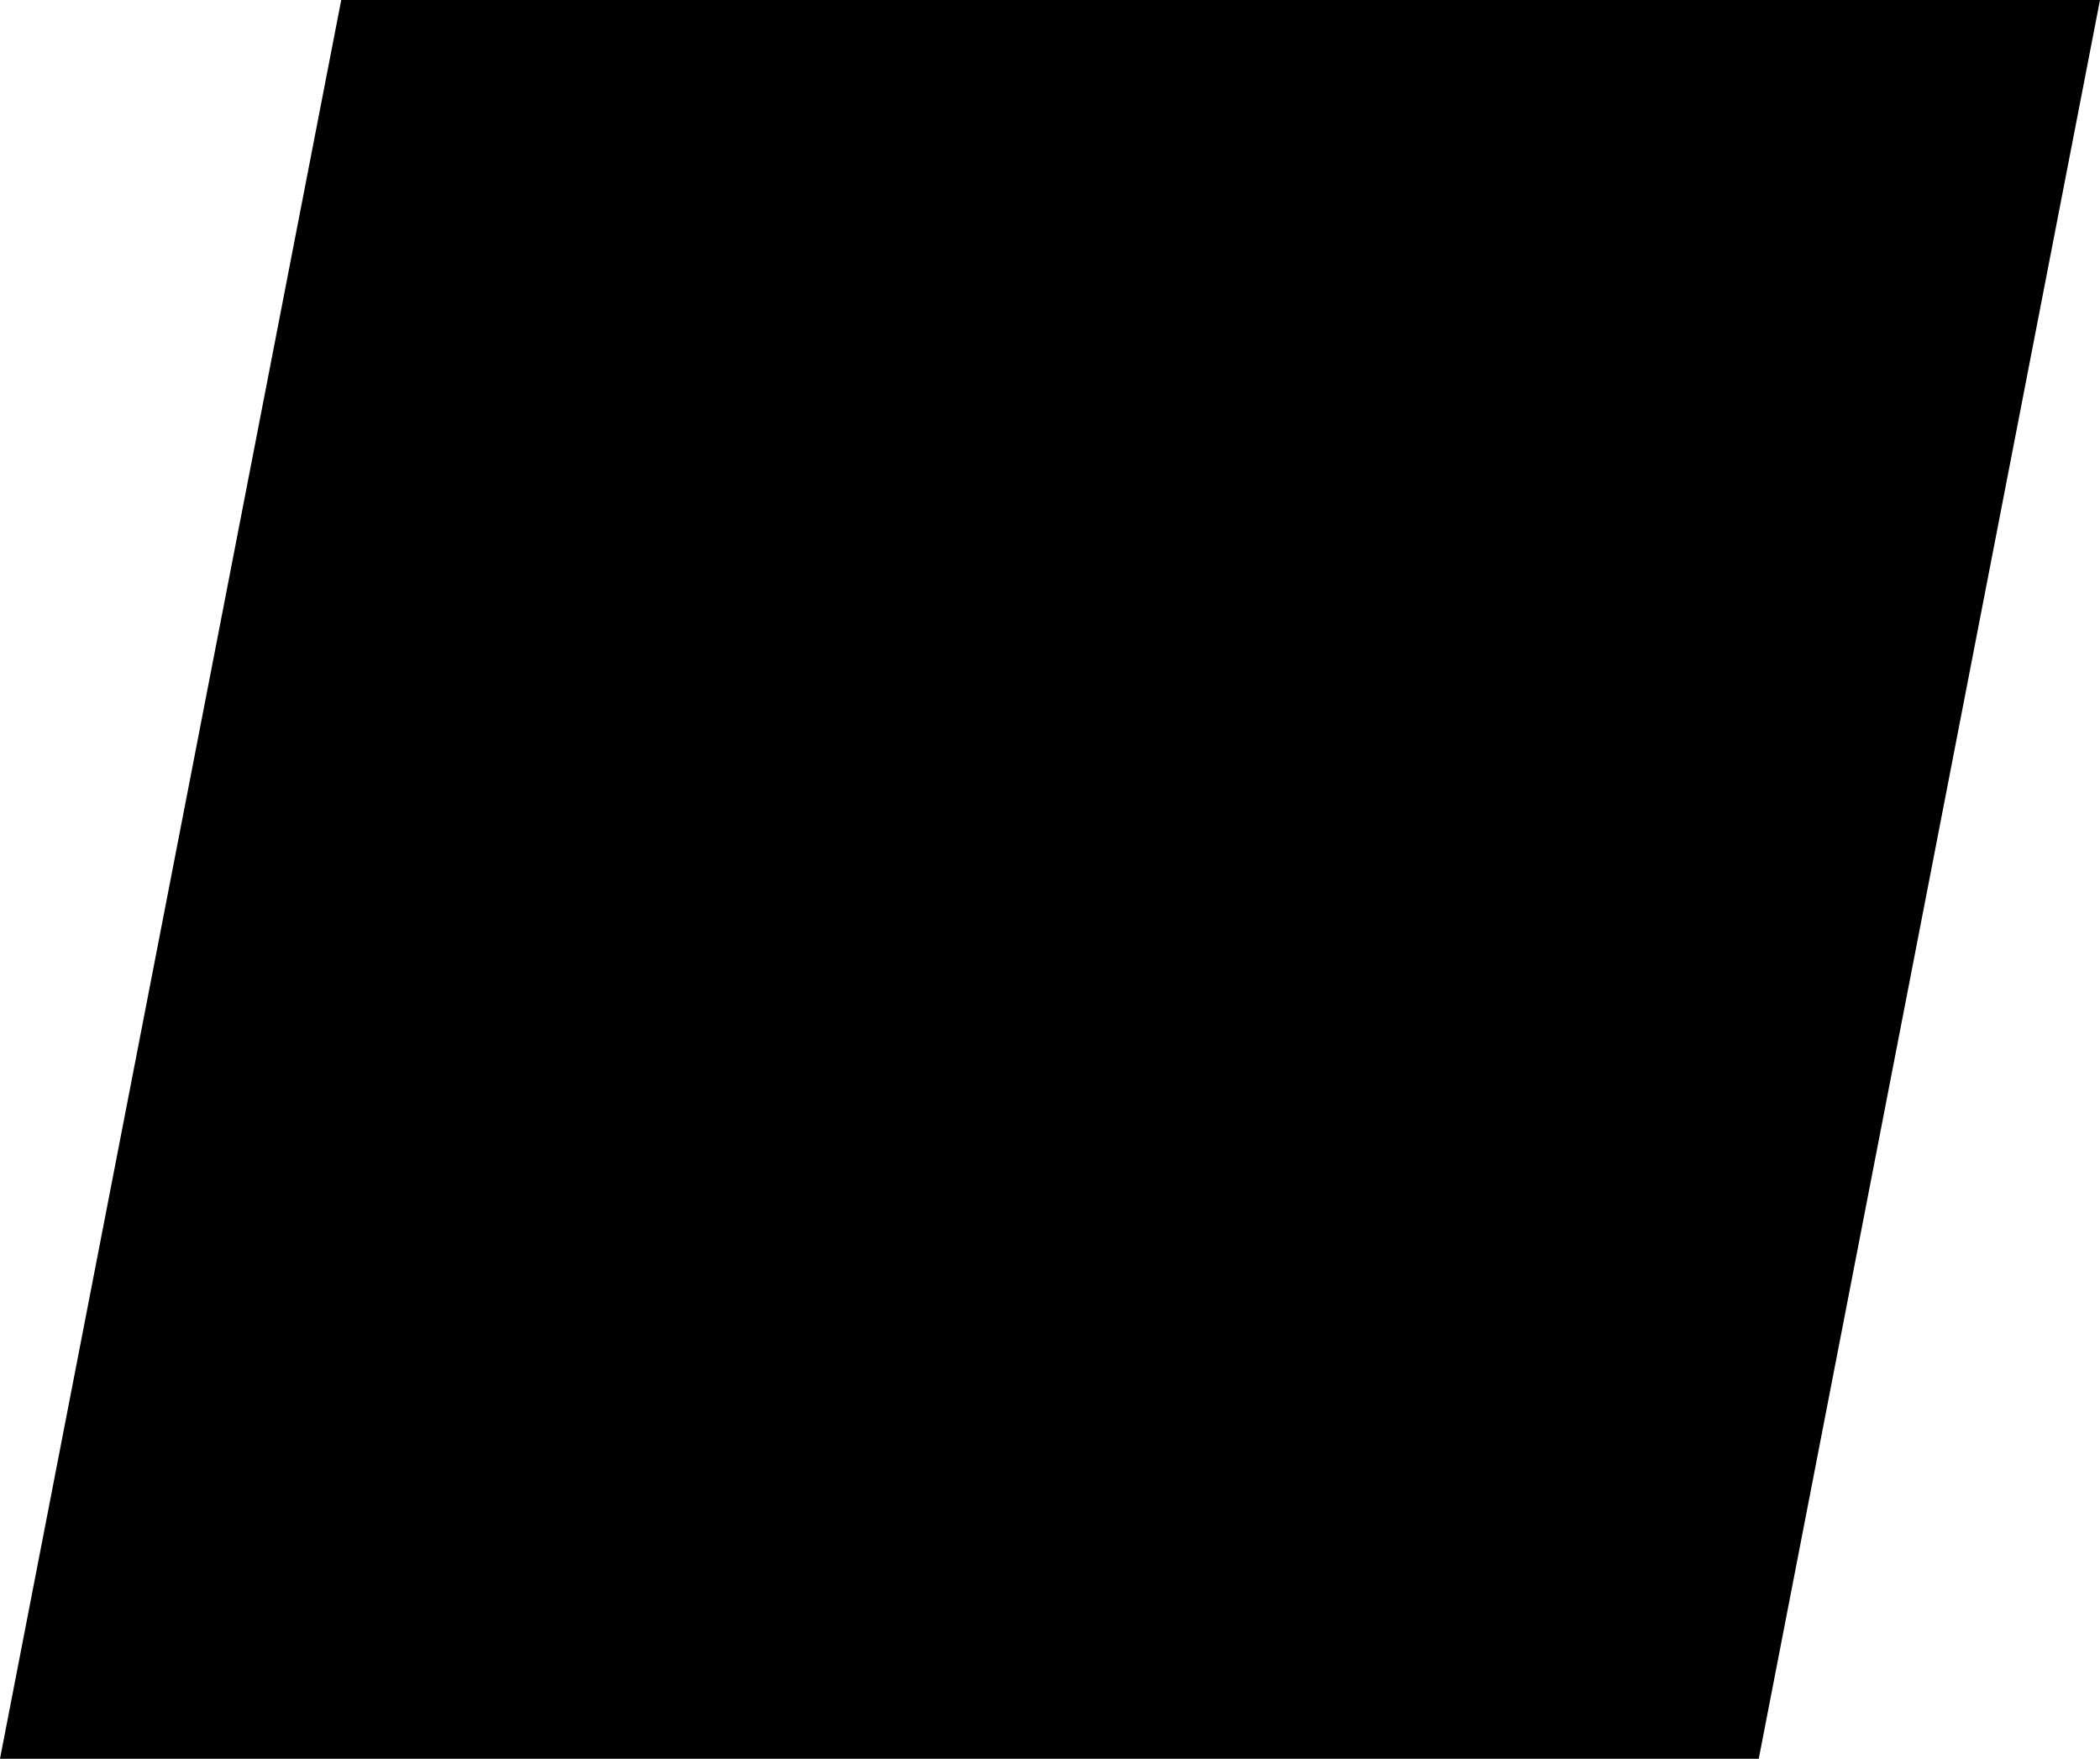
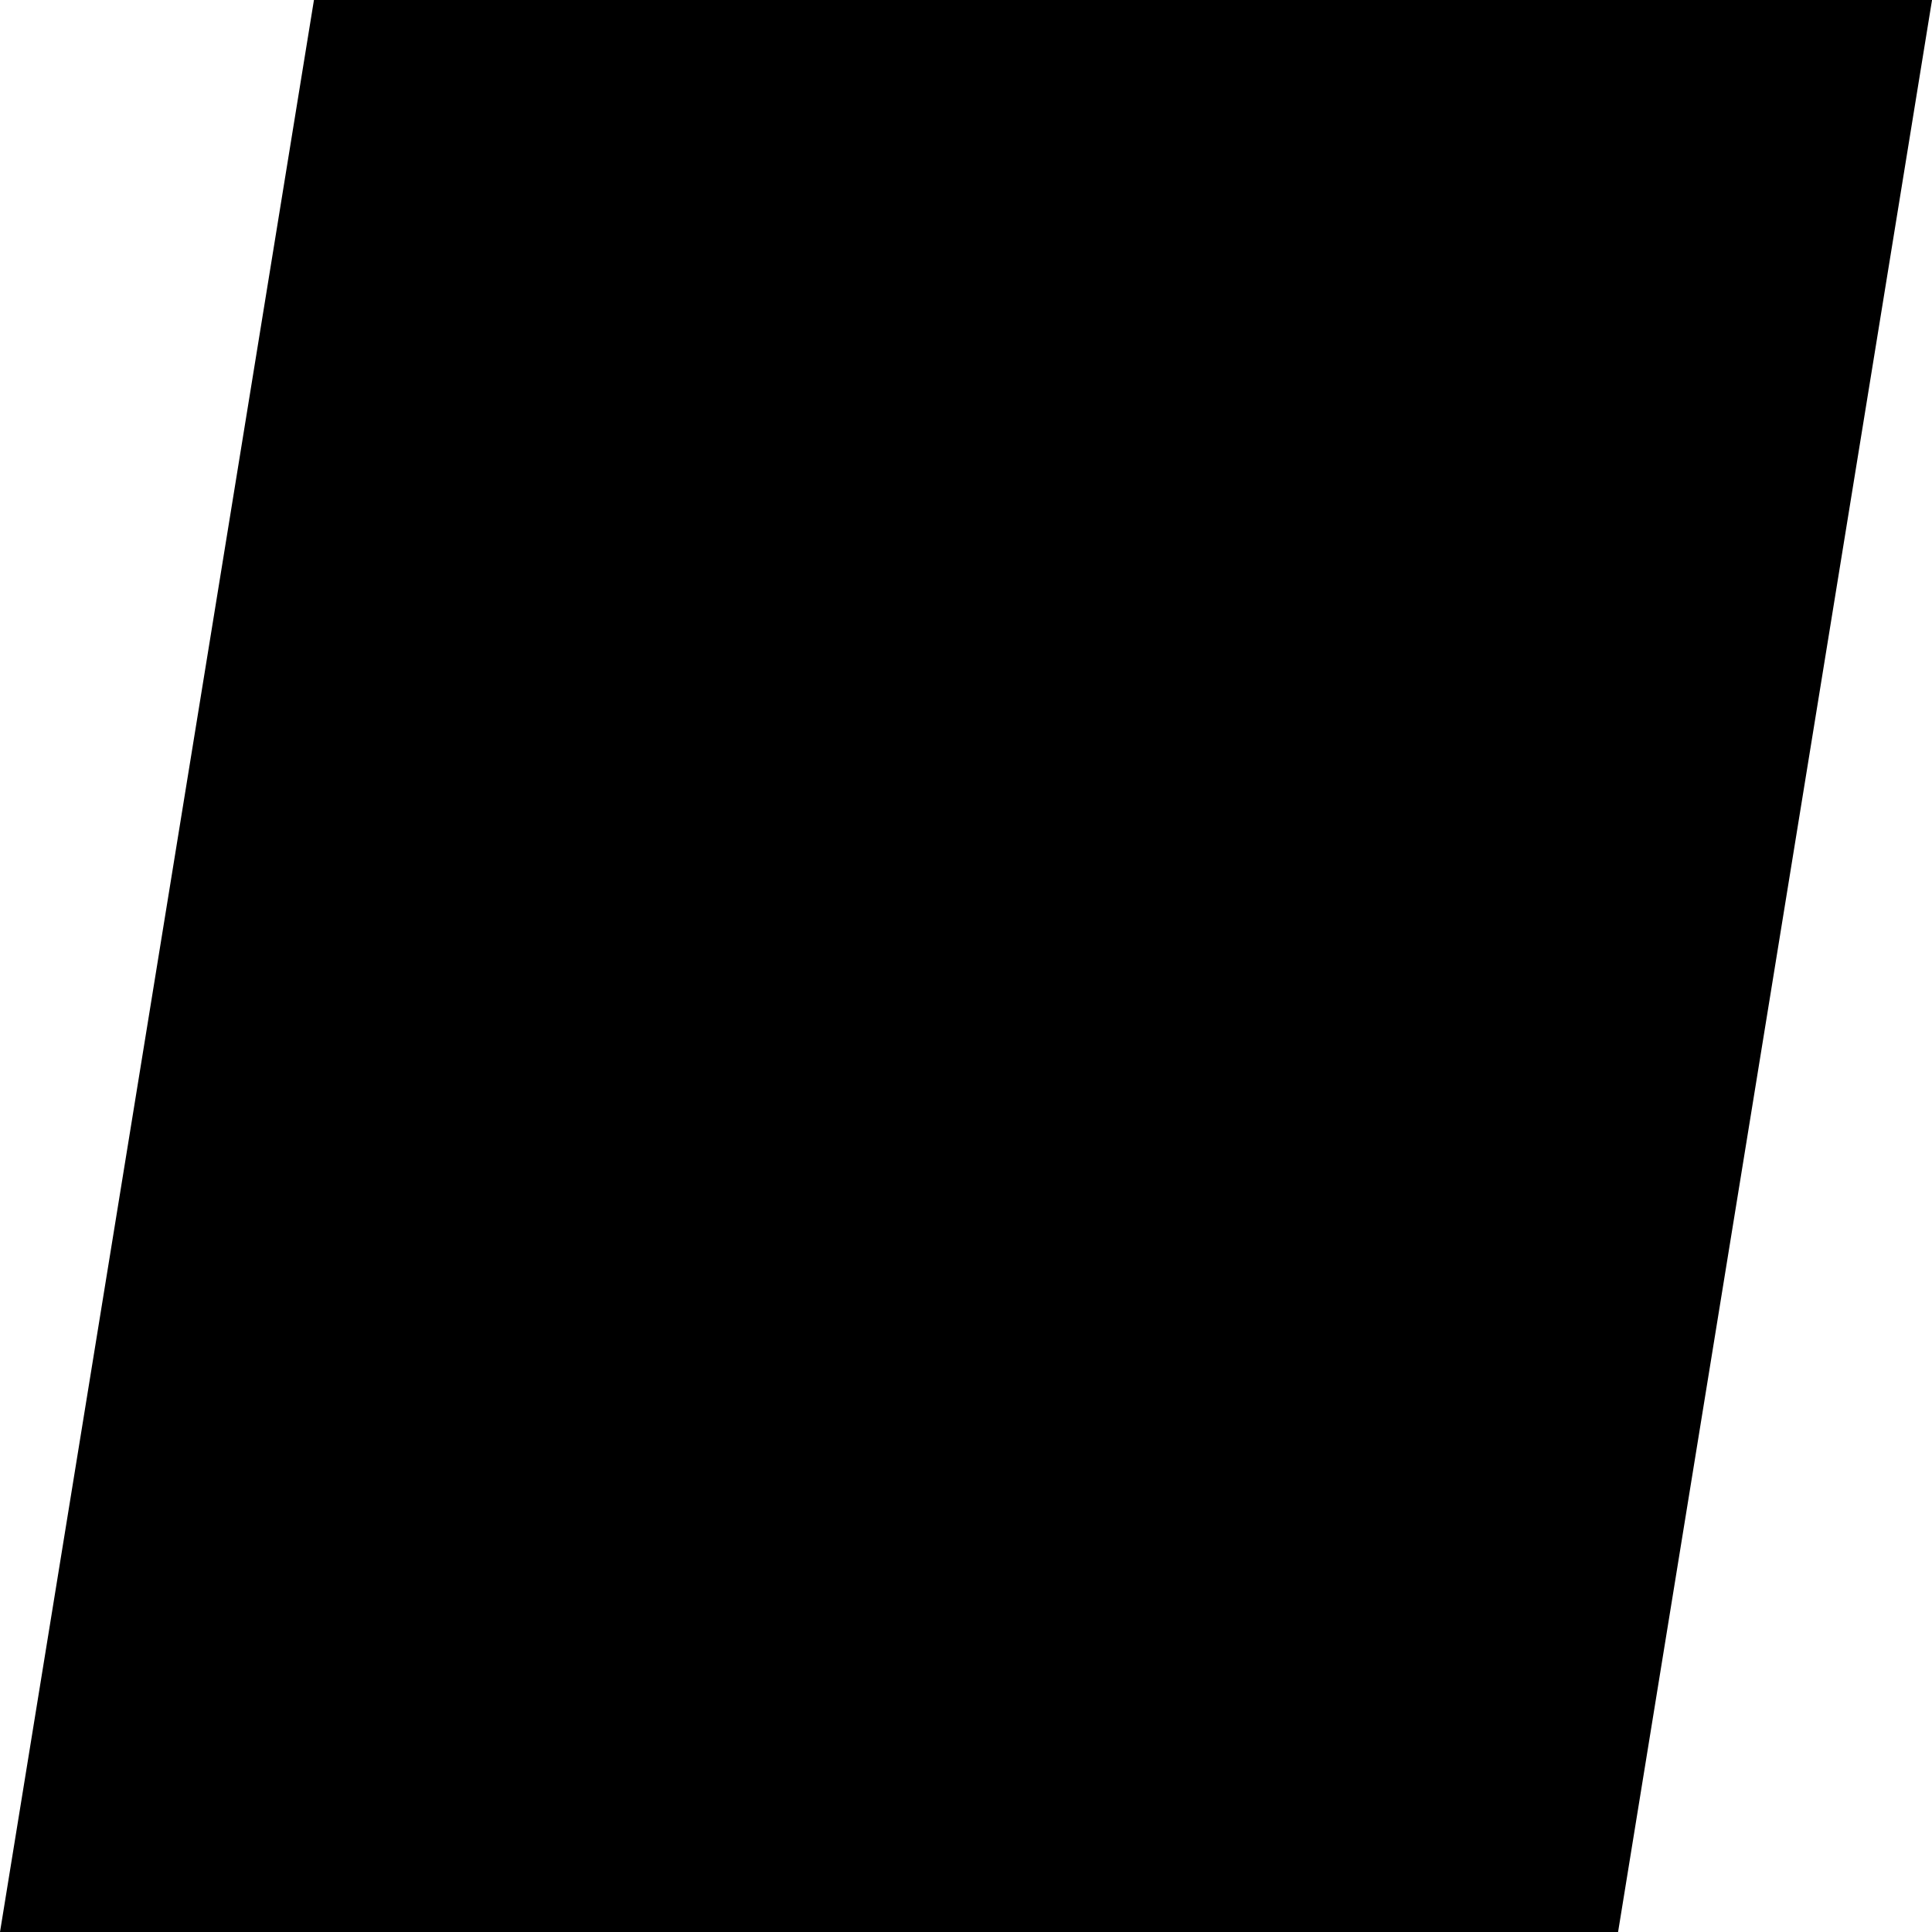
- <svg xmlns="http://www.w3.org/2000/svg" width="60.476mm" height="50.649mm" version="1.1" viewBox="0 0 60.476 50.649">
-   <g transform="translate(-47.247 -74.75)">
-     <rect transform="matrix(1 0 -.19048 .98169 0 0)" x="71.578" y="76.144" width="50.649" height="51.593" fill-rule="evenodd" />
+ <svg xmlns="http://www.w3.org/2000/svg" width="26.458mm" height="26.458mm" version="1.1" viewBox="0 0 26.458 26.458" id="svg88">
+   <defs id="defs92" />
+   <g transform="matrix(0.4374996,0,0,0.5223947,-20.6704,-39.04907)" id="g86">
+     <rect transform="matrix(1,0,-0.19048,0.98169,0,0)" x="71.578" y="76.144" width="50.649" height="51.593" id="rect84" style="fill-rule:evenodd" />
  </g>
</svg>
